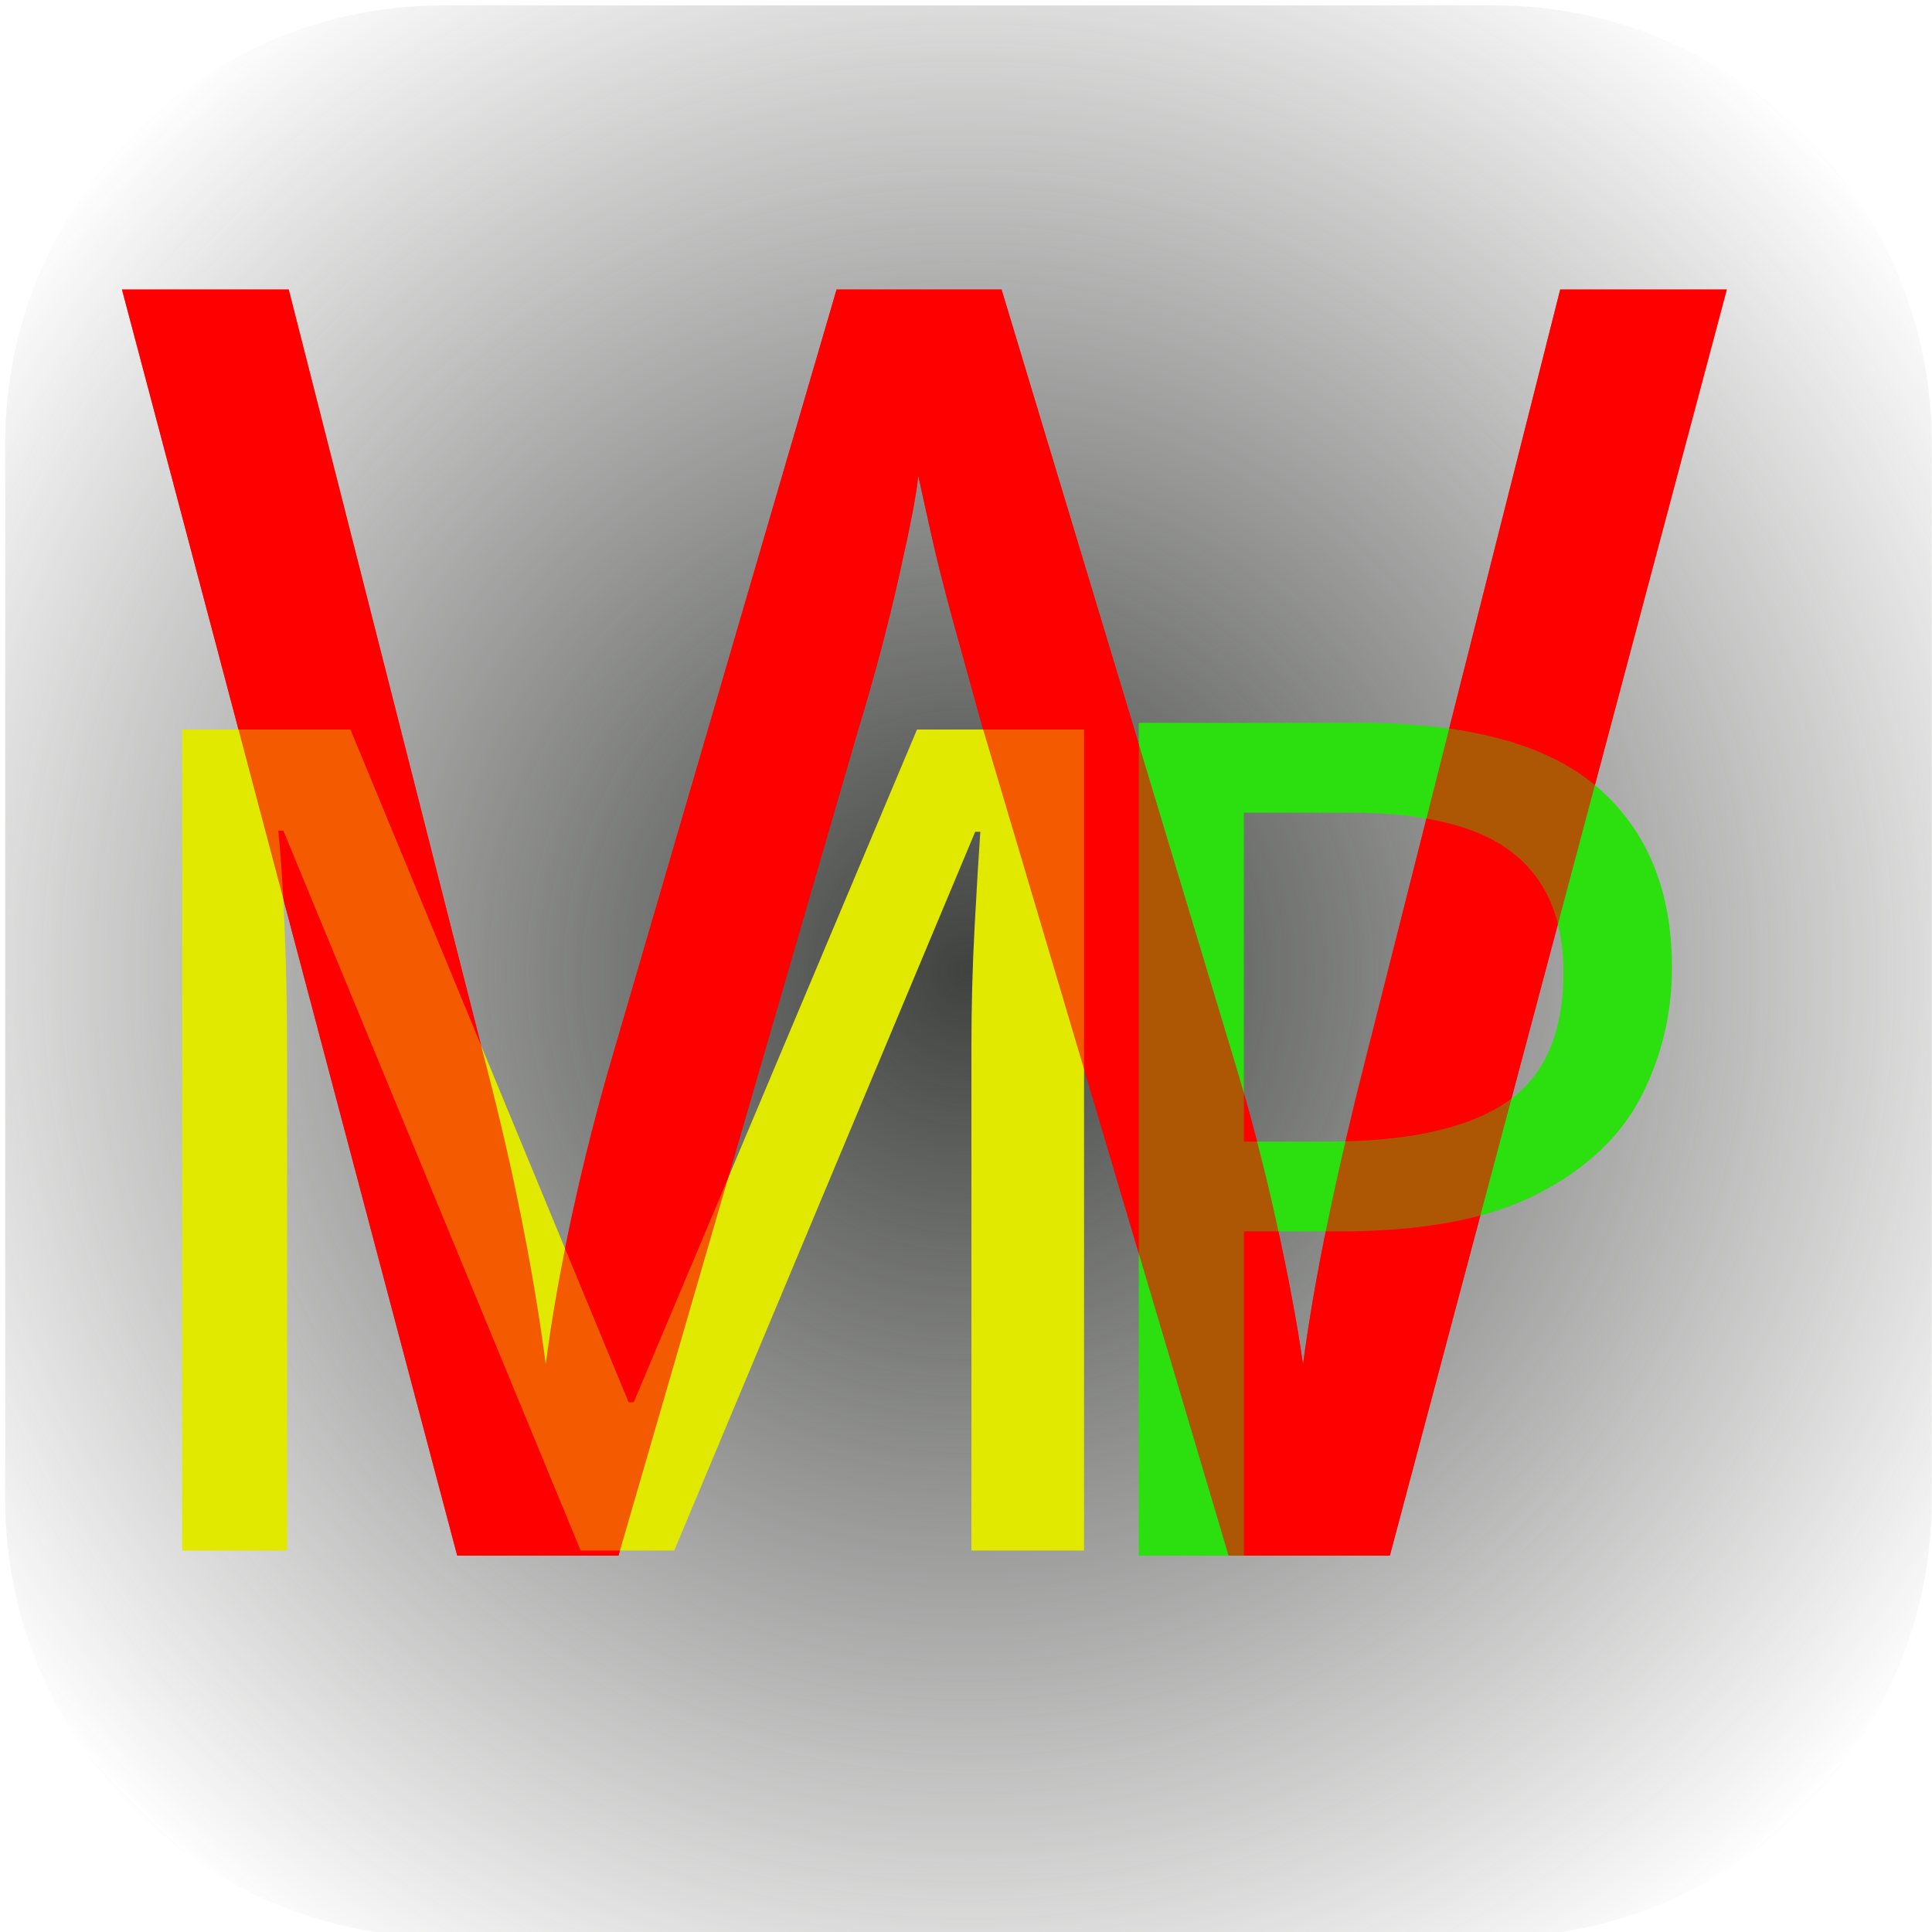
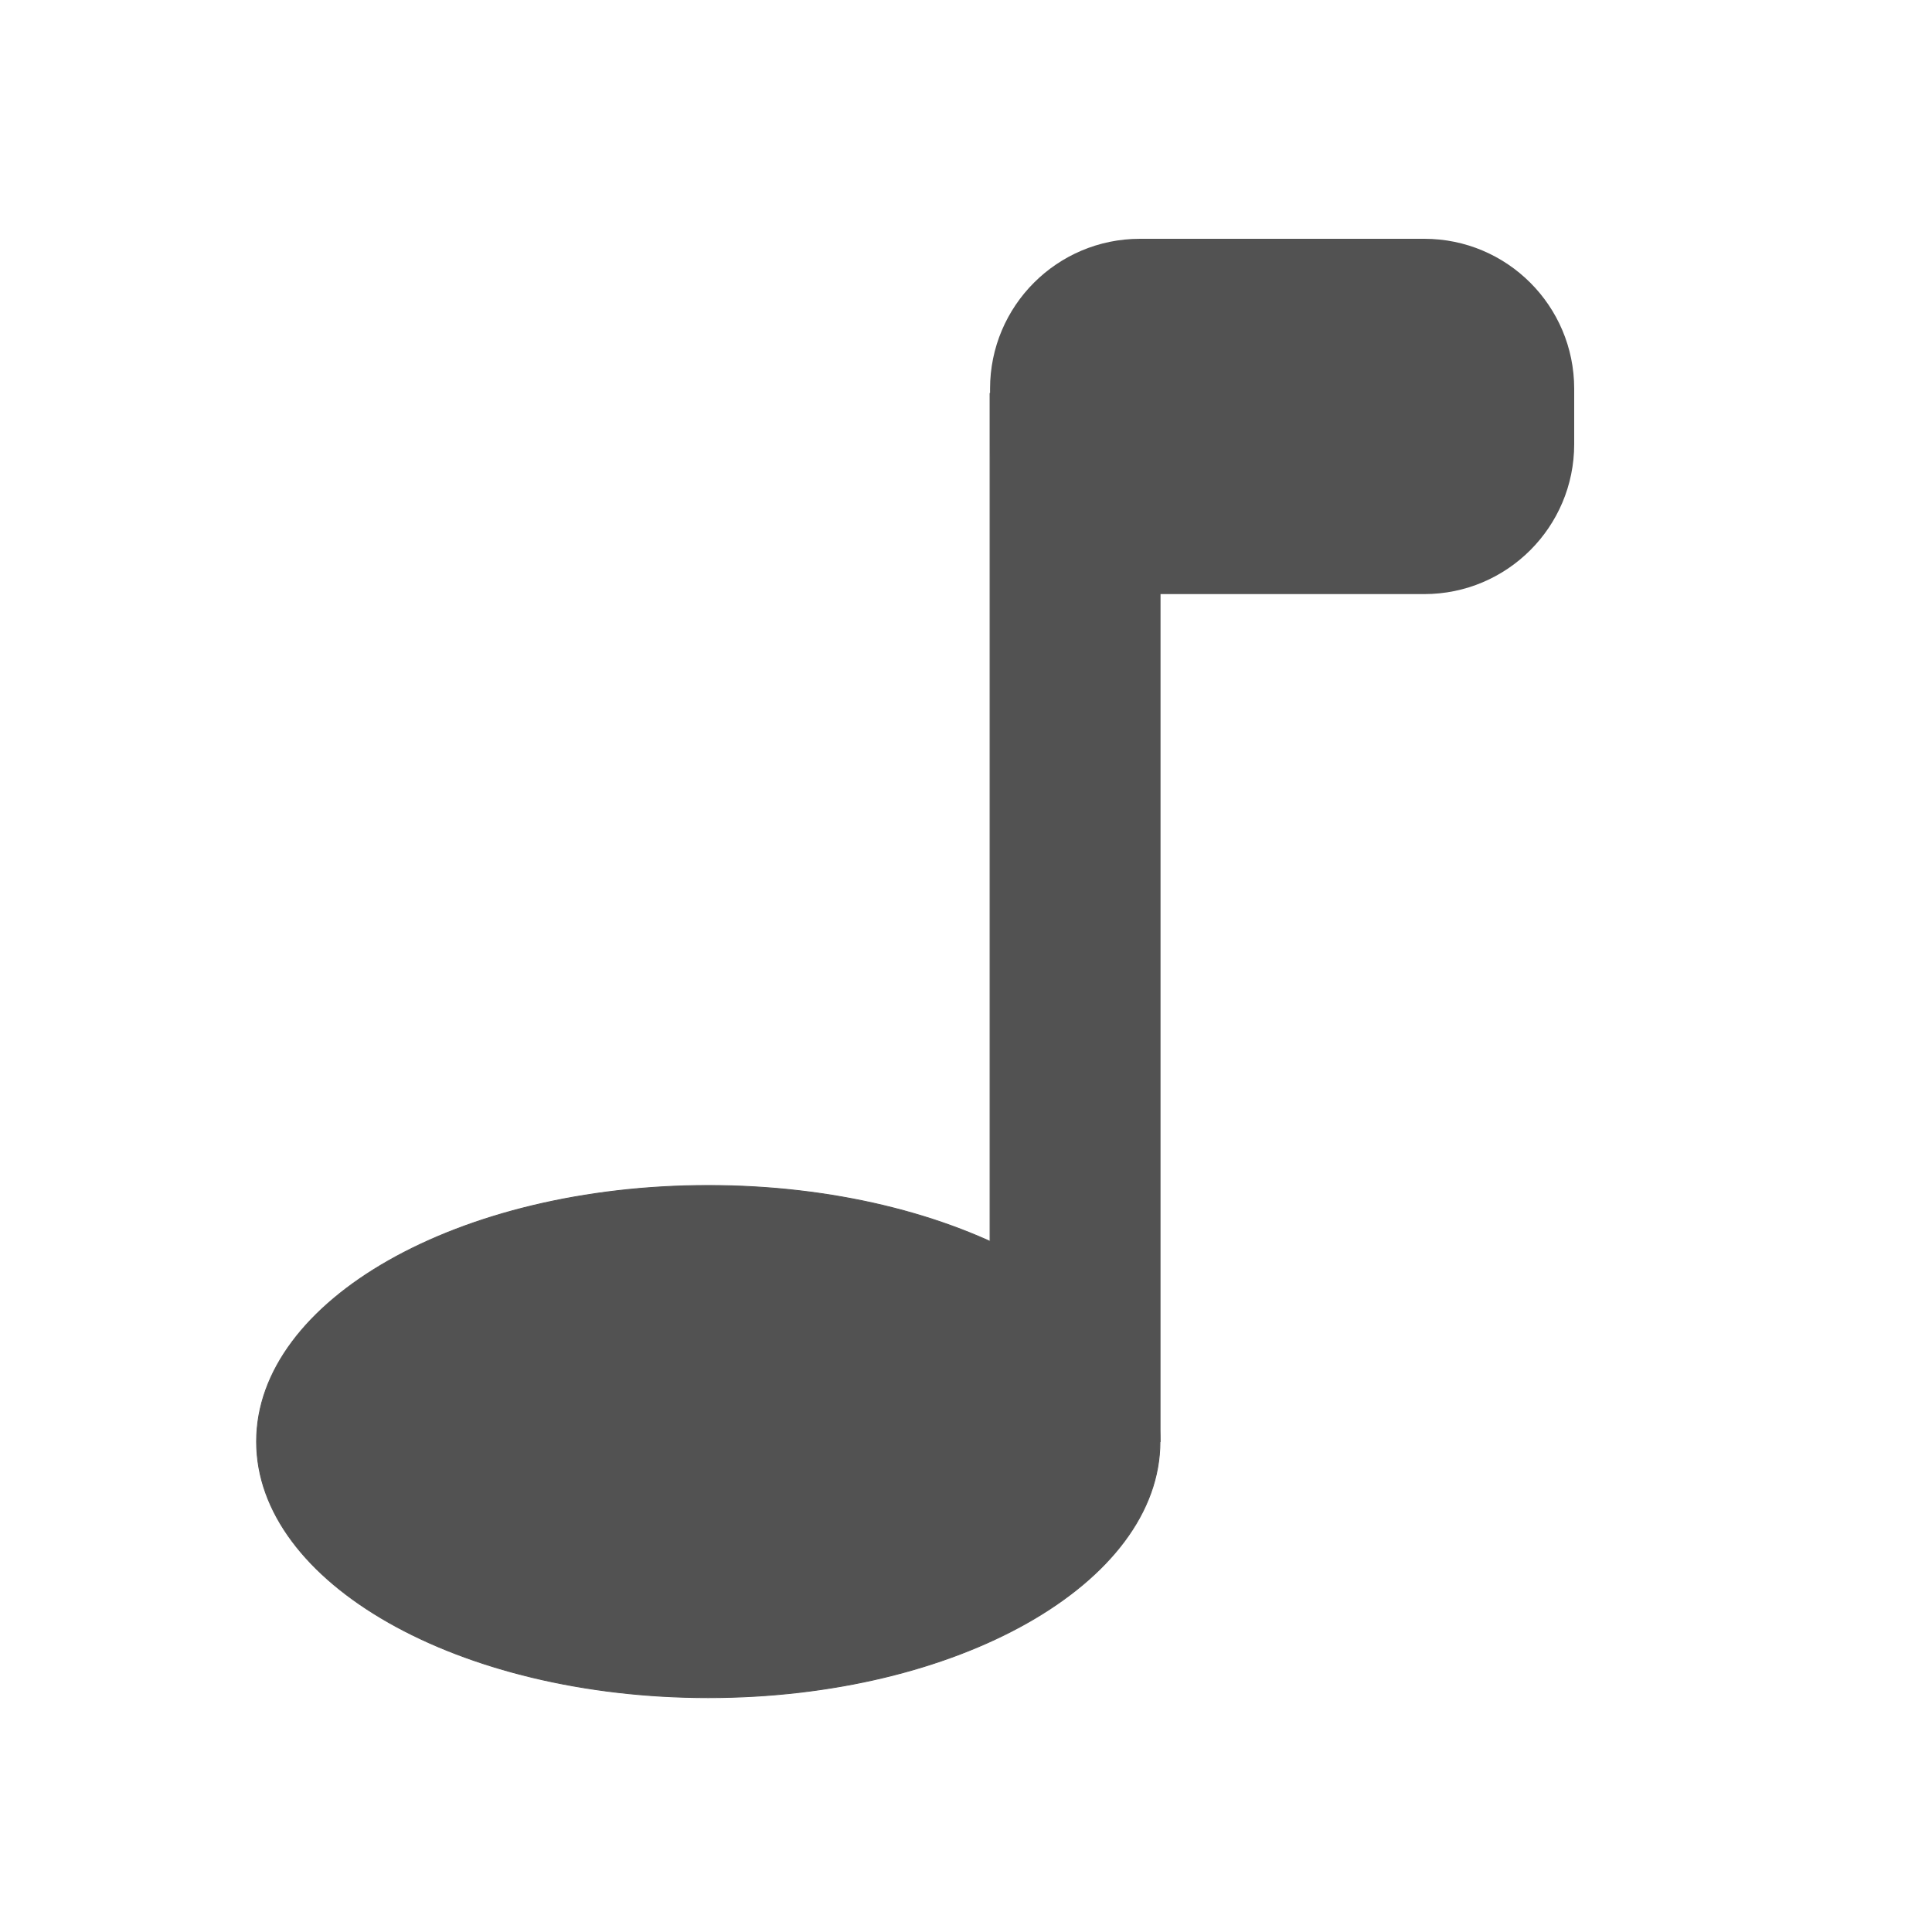
- <svg xmlns="http://www.w3.org/2000/svg" xmlns:xlink="http://www.w3.org/1999/xlink" width="210mm" height="210mm" viewBox="0 0 210 210" id="svg2" version="1.1">
-   <defs id="defs4">
-     <linearGradient id="linearGradient4557">
-       <stop style="stop-color:#40423f;stop-opacity:1;" offset="0" id="stop4559" />
-       <stop style="stop-color:#40423f;stop-opacity:0;" offset="1" id="stop4561" />
-     </linearGradient>
-     <radialGradient xlink:href="#linearGradient4557" id="radialGradient4563" cx="105.27" cy="192.574" fx="105.27" fy="192.574" r="104.707" gradientTransform="matrix(1.231183,0,0,1.234492,-24.3367,-45.15713)" gradientUnits="userSpaceOnUse" />
-   </defs>
-   <g id="layer1" transform="translate(0,-87)">
-     <rect style="fill:url(#radialGradient4563);fill-opacity:1;stroke:none;stroke-width:2.143;stroke-miterlimit:4;stroke-dasharray:none;stroke-opacity:1" id="rect4530" width="209.415" height="209.978" x="0.563" y="87.585" ry="47.611" />
-     <text id="text4551" y="256.096" x="10.946" style="font-style:normal;font-variant:normal;font-weight:normal;font-stretch:normal;font-size:192.753px;line-height:125%;font-family:sans-serif;-inkscape-font-specification:'sans-serif, Normal';text-align:start;letter-spacing:0px;word-spacing:0px;writing-mode:lr-tb;text-anchor:start;fill:#ff0000;fill-opacity:1;stroke:none;stroke-width:1px;stroke-linecap:butt;stroke-linejoin:miter;stroke-opacity:1" xml:space="preserve">
-       <tspan y="256.096" x="10.946" id="tspan4553">W</tspan>
-     </text>
-     <text xml:space="preserve" style="font-style:normal;font-variant:normal;font-weight:normal;font-stretch:normal;font-size:126.801px;line-height:125%;font-family:sans-serif;-inkscape-font-specification:'sans-serif, Normal';text-align:start;letter-spacing:0px;word-spacing:0px;writing-mode:lr-tb;text-anchor:start;fill:#2cdf0e;fill-opacity:1;stroke:none;stroke-width:1px;stroke-linecap:butt;stroke-linejoin:miter;stroke-opacity:1" x="111.485" y="256.096" id="text4526">
-       <tspan id="tspan4528" x="111.485" y="256.096">P</tspan>
-     </text>
-     <text id="text4522" y="268.007" x="6.162" style="font-style:normal;font-variant:normal;font-weight:normal;font-stretch:normal;font-size:131.101px;line-height:125%;font-family:sans-serif;-inkscape-font-specification:'sans-serif, Normal';text-align:start;letter-spacing:0px;word-spacing:0px;writing-mode:lr-tb;text-anchor:start;fill:#e2e900;fill-opacity:1;stroke:none;stroke-width:1px;stroke-linecap:butt;stroke-linejoin:miter;stroke-opacity:1" xml:space="preserve" transform="scale(1.048811,0.9534603)">
-       <tspan y="268.007" x="6.162" id="tspan4524">M</tspan>
-     </text>
-     <text xml:space="preserve" style="font-style:normal;font-variant:normal;font-weight:normal;font-stretch:normal;font-size:192.753px;line-height:125%;font-family:sans-serif;-inkscape-font-specification:'sans-serif, Normal';text-align:start;letter-spacing:0px;word-spacing:0px;writing-mode:lr-tb;text-anchor:start;fill:#ff0000;fill-opacity:0.61;stroke:none;stroke-width:1px;stroke-linecap:butt;stroke-linejoin:miter;stroke-opacity:1;" x="10.946" y="256.096" id="text4518">
-       <tspan id="tspan4520" x="10.946" y="256.096">W</tspan>
-     </text>
-   </g>
+ <svg xmlns="http://www.w3.org/2000/svg" width="800px" height="800px" viewBox="0 0 20 20" version="1.1" id="svg1">
+   <defs id="defs1" />
+   <ellipse style="fill:#525252;fill-opacity:1;stroke:#525252;stroke-width:0.009" id="path3" cx="7.332" cy="14.923" rx="4.676" ry="2.651" />
+   <rect style="fill:#525252;fill-opacity:1;stroke:none;stroke-width:1.189;stroke-linecap:butt;stroke-linejoin:round;stroke-miterlimit:20;stroke-dasharray:none" id="rect3" width="6.047" height="3.678" x="10.249" y="2.472" ry="1.552" rx="1.552" />
+   <rect style="fill:#525252;fill-opacity:1;stroke:#525252;stroke-width:0.009" id="rect4" width="1.76" height="10.85" x="10.249" y="4.073" />
</svg>
